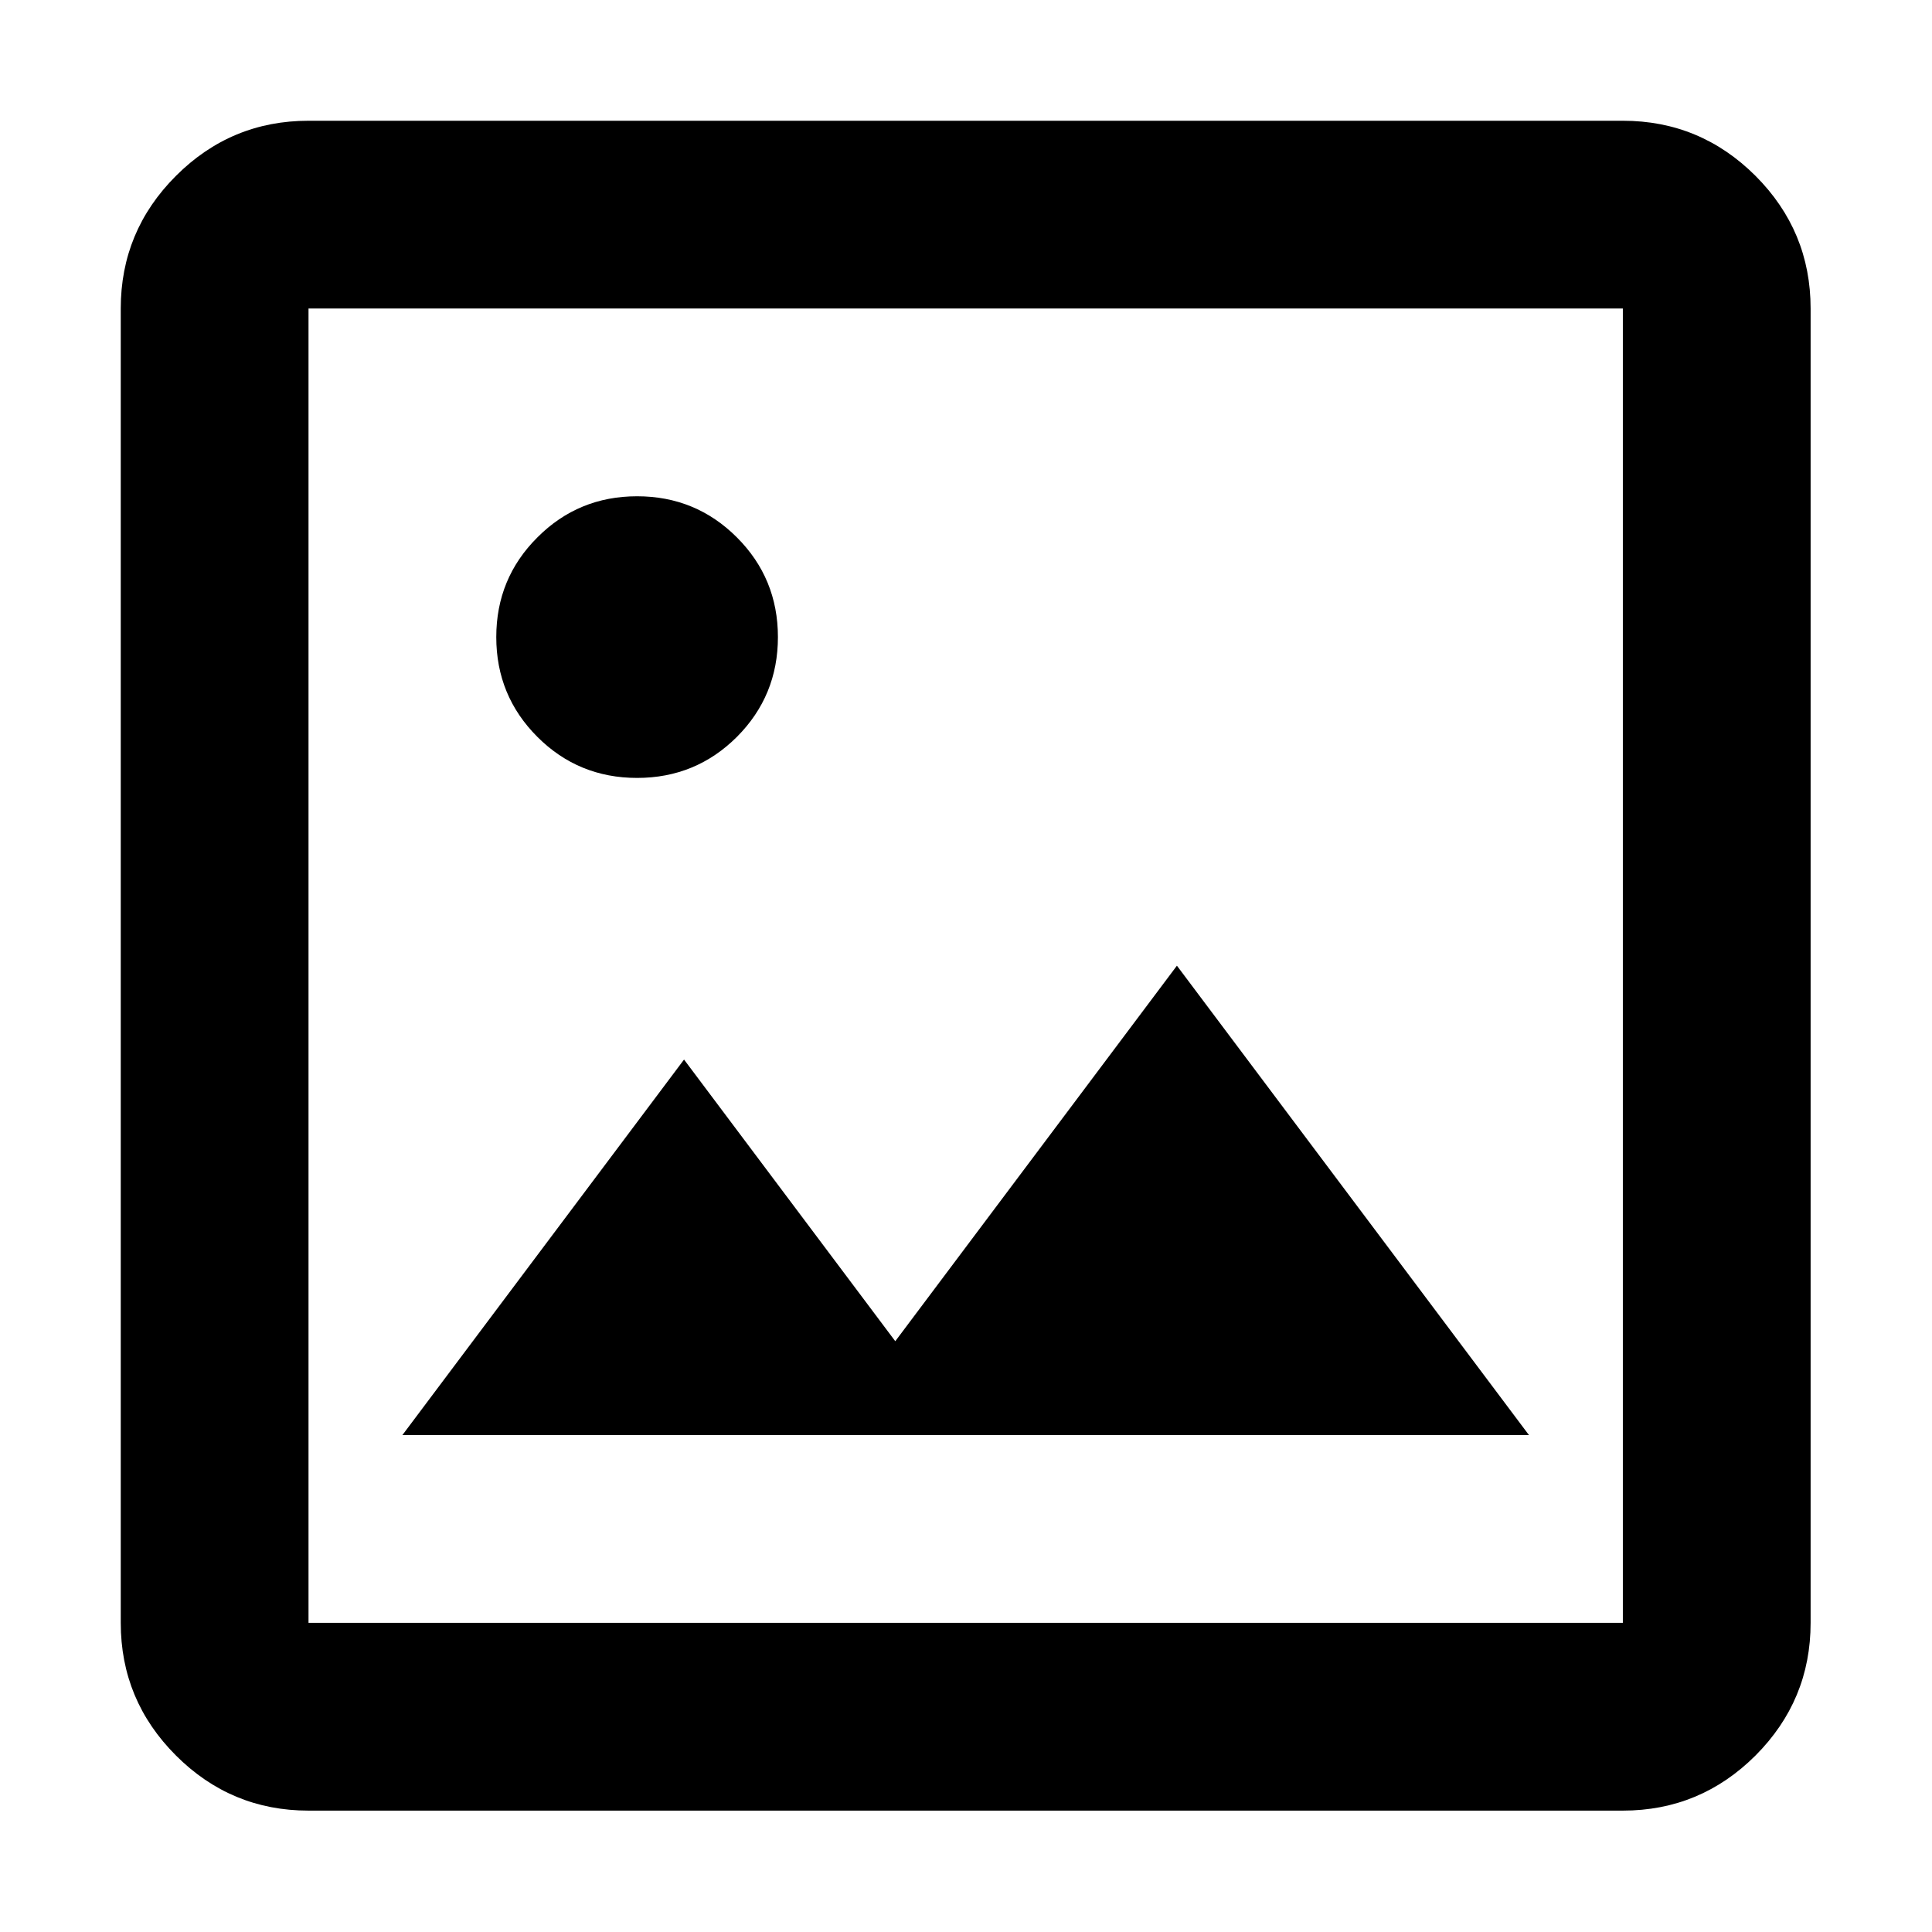
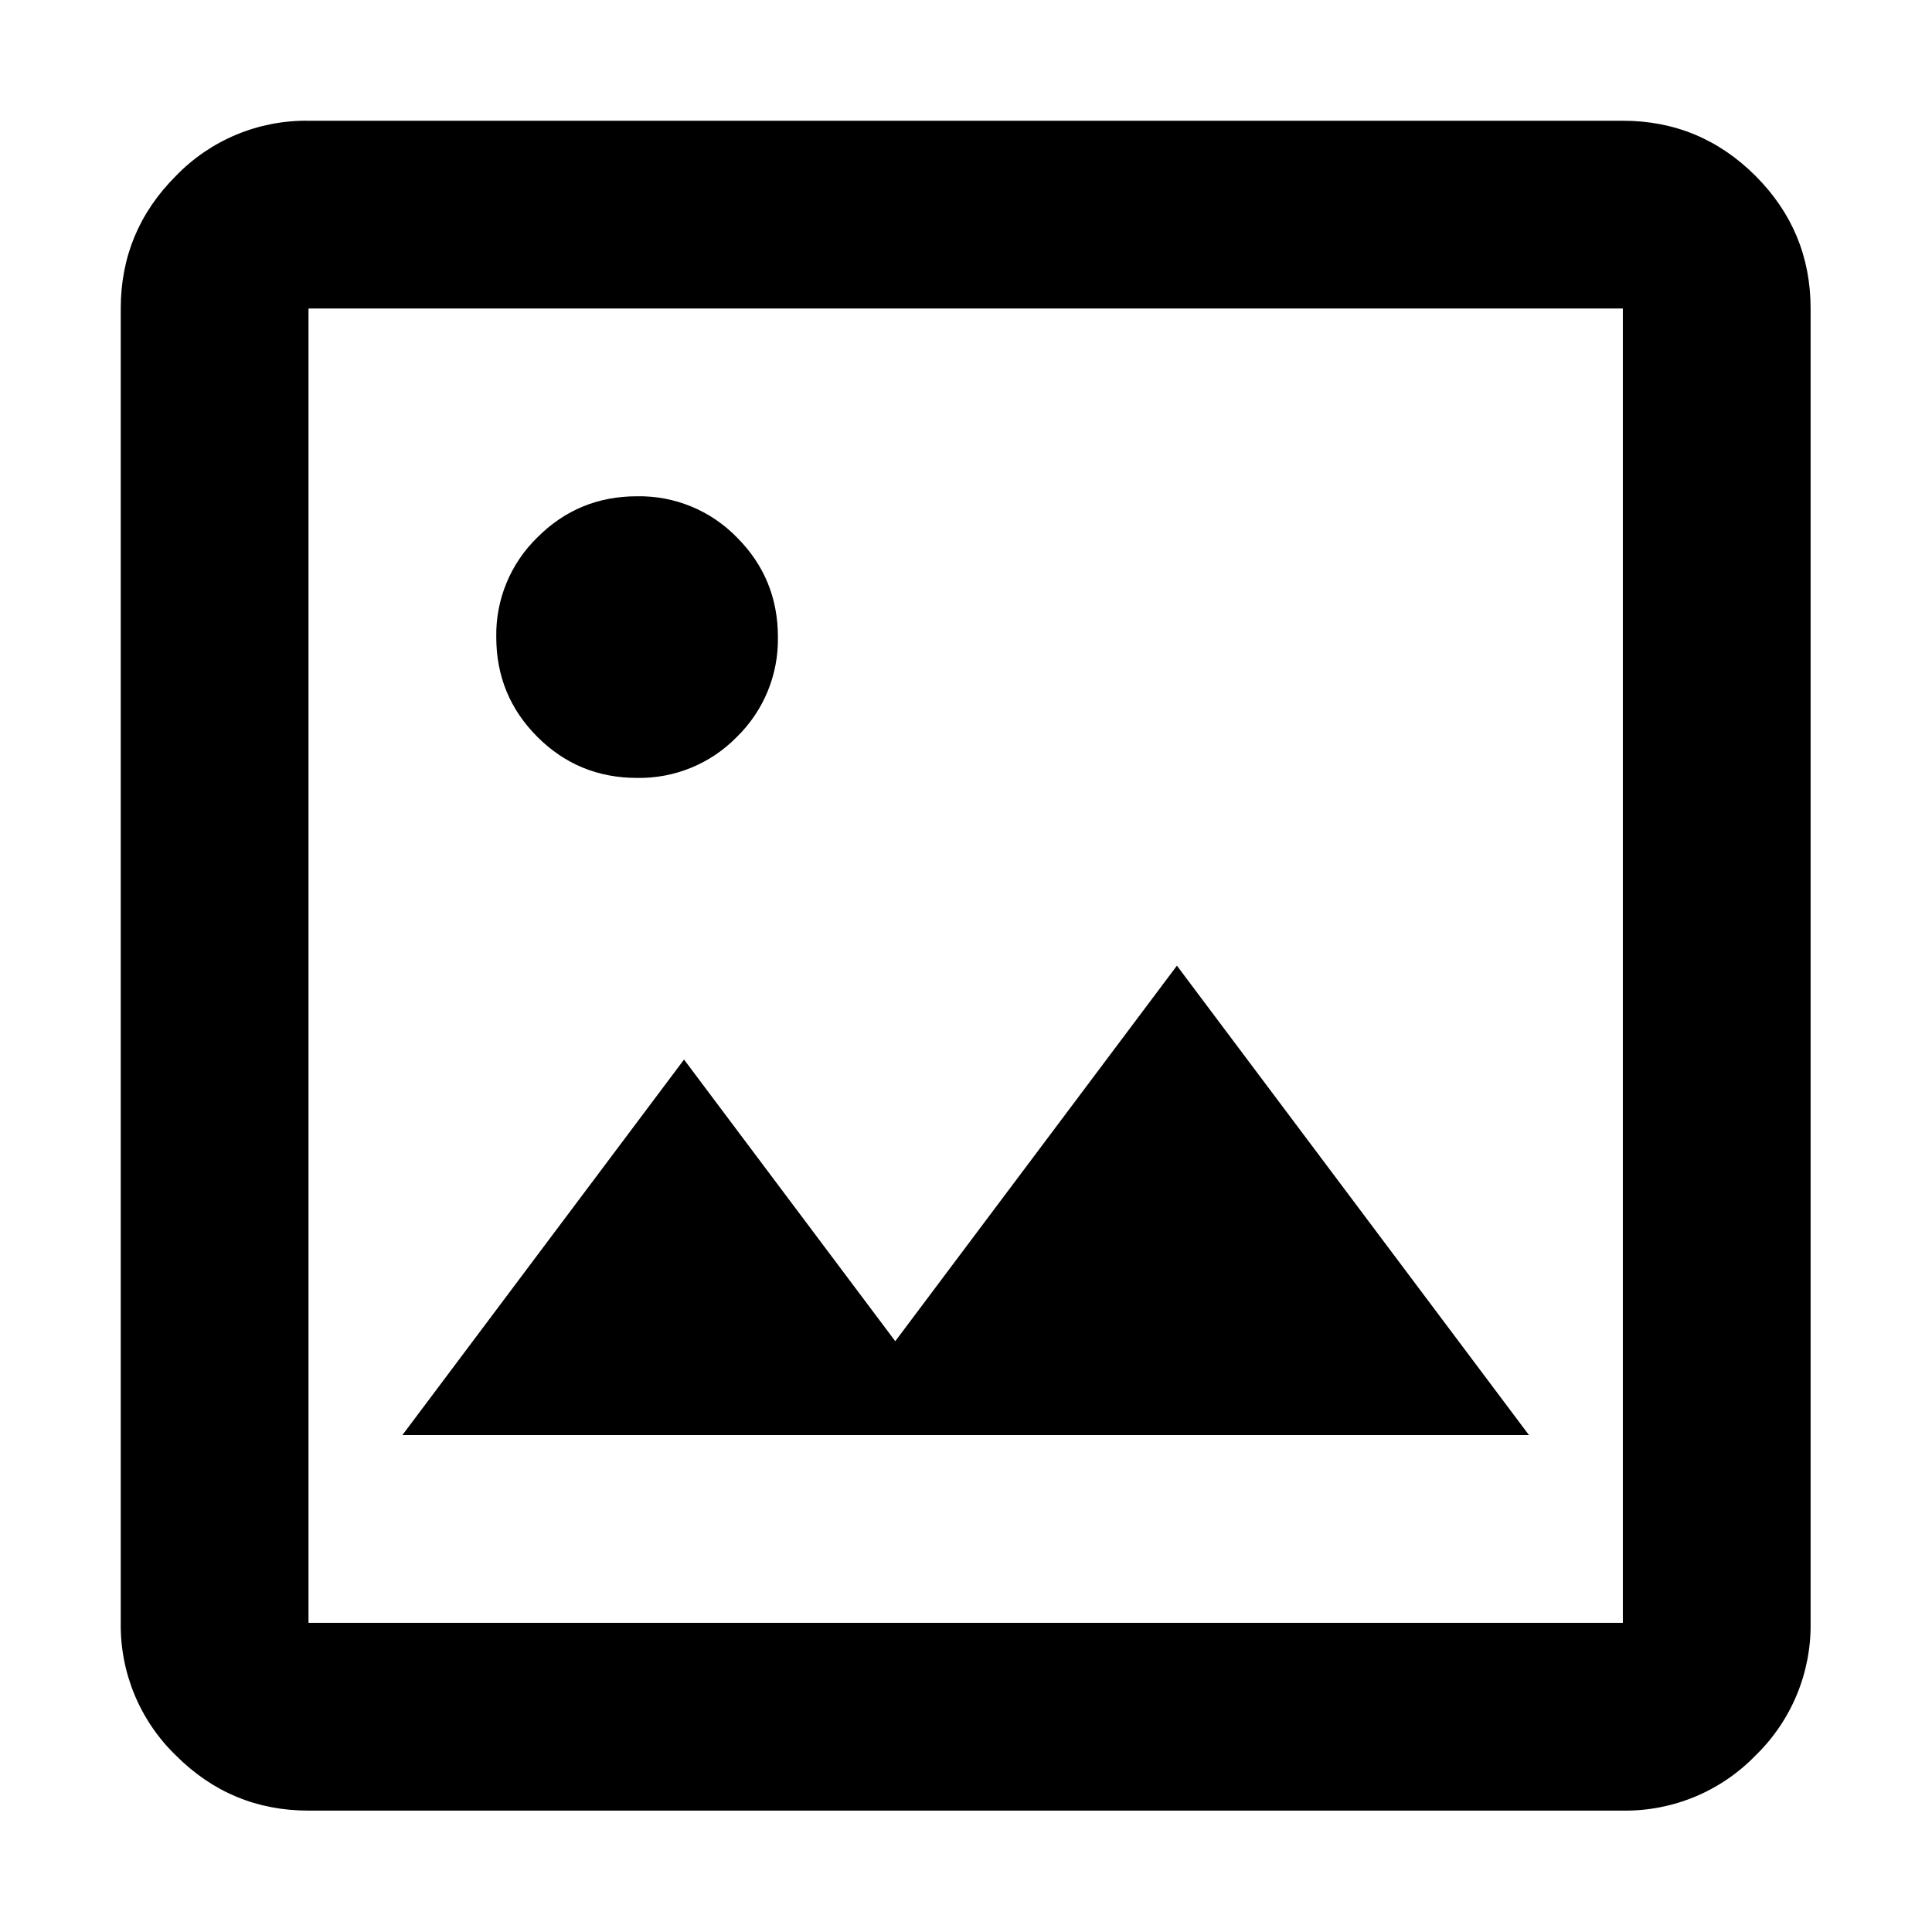
- <svg xmlns="http://www.w3.org/2000/svg" width="32" height="32" viewBox="0 0 32 32" version="1.1" xml:space="preserve" style="fill-rule:evenodd;clip-rule:evenodd;stroke-linejoin:round;stroke-miterlimit:2;">
-   <g transform="matrix(1.55497,0,0,1.55497,-2.6649,-2.6649)">
-     <path d="M5,21C4.45,21 3.979,20.804 3.588,20.413C3.196,20.021 3,19.55 3,19L3,5C3,4.45 3.196,3.979 3.588,3.587C3.979,3.196 4.45,3 5,3L19,3C19.55,3 20.021,3.196 20.413,3.587C20.804,3.979 21,4.45 21,5L21,19C21,19.55 20.804,20.021 20.413,20.413C20.021,20.804 19.55,21 19,21L5,21ZM5,19L19,19L19,5L5,5L5,19ZM6,17L18,17L14.25,12L11.25,16L9,13L6,17ZM5,19L5,5L5,19ZM8.5,10C8.917,10 9.271,9.854 9.563,9.563C9.854,9.271 10,8.917 10,8.5C10,8.083 9.854,7.729 9.563,7.438C9.271,7.146 8.917,7 8.5,7C8.083,7 7.729,7.146 7.438,7.438C7.146,7.729 7,8.083 7,8.5C7,8.917 7.146,9.271 7.438,9.563C7.729,9.854 8.083,10 8.5,10Z" style="fill-rule:nonzero;" />
-   </g>
+ <svg xmlns="http://www.w3.org/2000/svg" width="32" height="32" xml:space="preserve" style="fill-rule:evenodd;clip-rule:evenodd;stroke-linejoin:round;stroke-miterlimit:2">
+   <path d="M5 21c-.55 0-1.021-.196-1.412-.587A1.927 1.927 0 0 1 3 19V5c0-.55.196-1.021.588-1.413A1.926 1.926 0 0 1 5 3h14c.55 0 1.021.196 1.413.587.391.392.587.863.587 1.413v14a1.93 1.93 0 0 1-.587 1.413A1.93 1.93 0 0 1 19 21H5Zm0-2h14V5H5v14Zm1-2h12l-3.75-5-3 4L9 13l-3 4Zm-1 2V5v14Zm3.5-9a1.45 1.45 0 0 0 1.063-.437A1.45 1.45 0 0 0 10 8.5c0-.417-.146-.771-.437-1.062A1.447 1.447 0 0 0 8.5 7c-.417 0-.771.146-1.062.438A1.443 1.443 0 0 0 7 8.5c0 .417.146.771.438 1.063.291.291.645.437 1.062.437Z" style="fill-rule:nonzero" transform="translate(-2.665 -2.665) scale(1.55497)" />
</svg>
